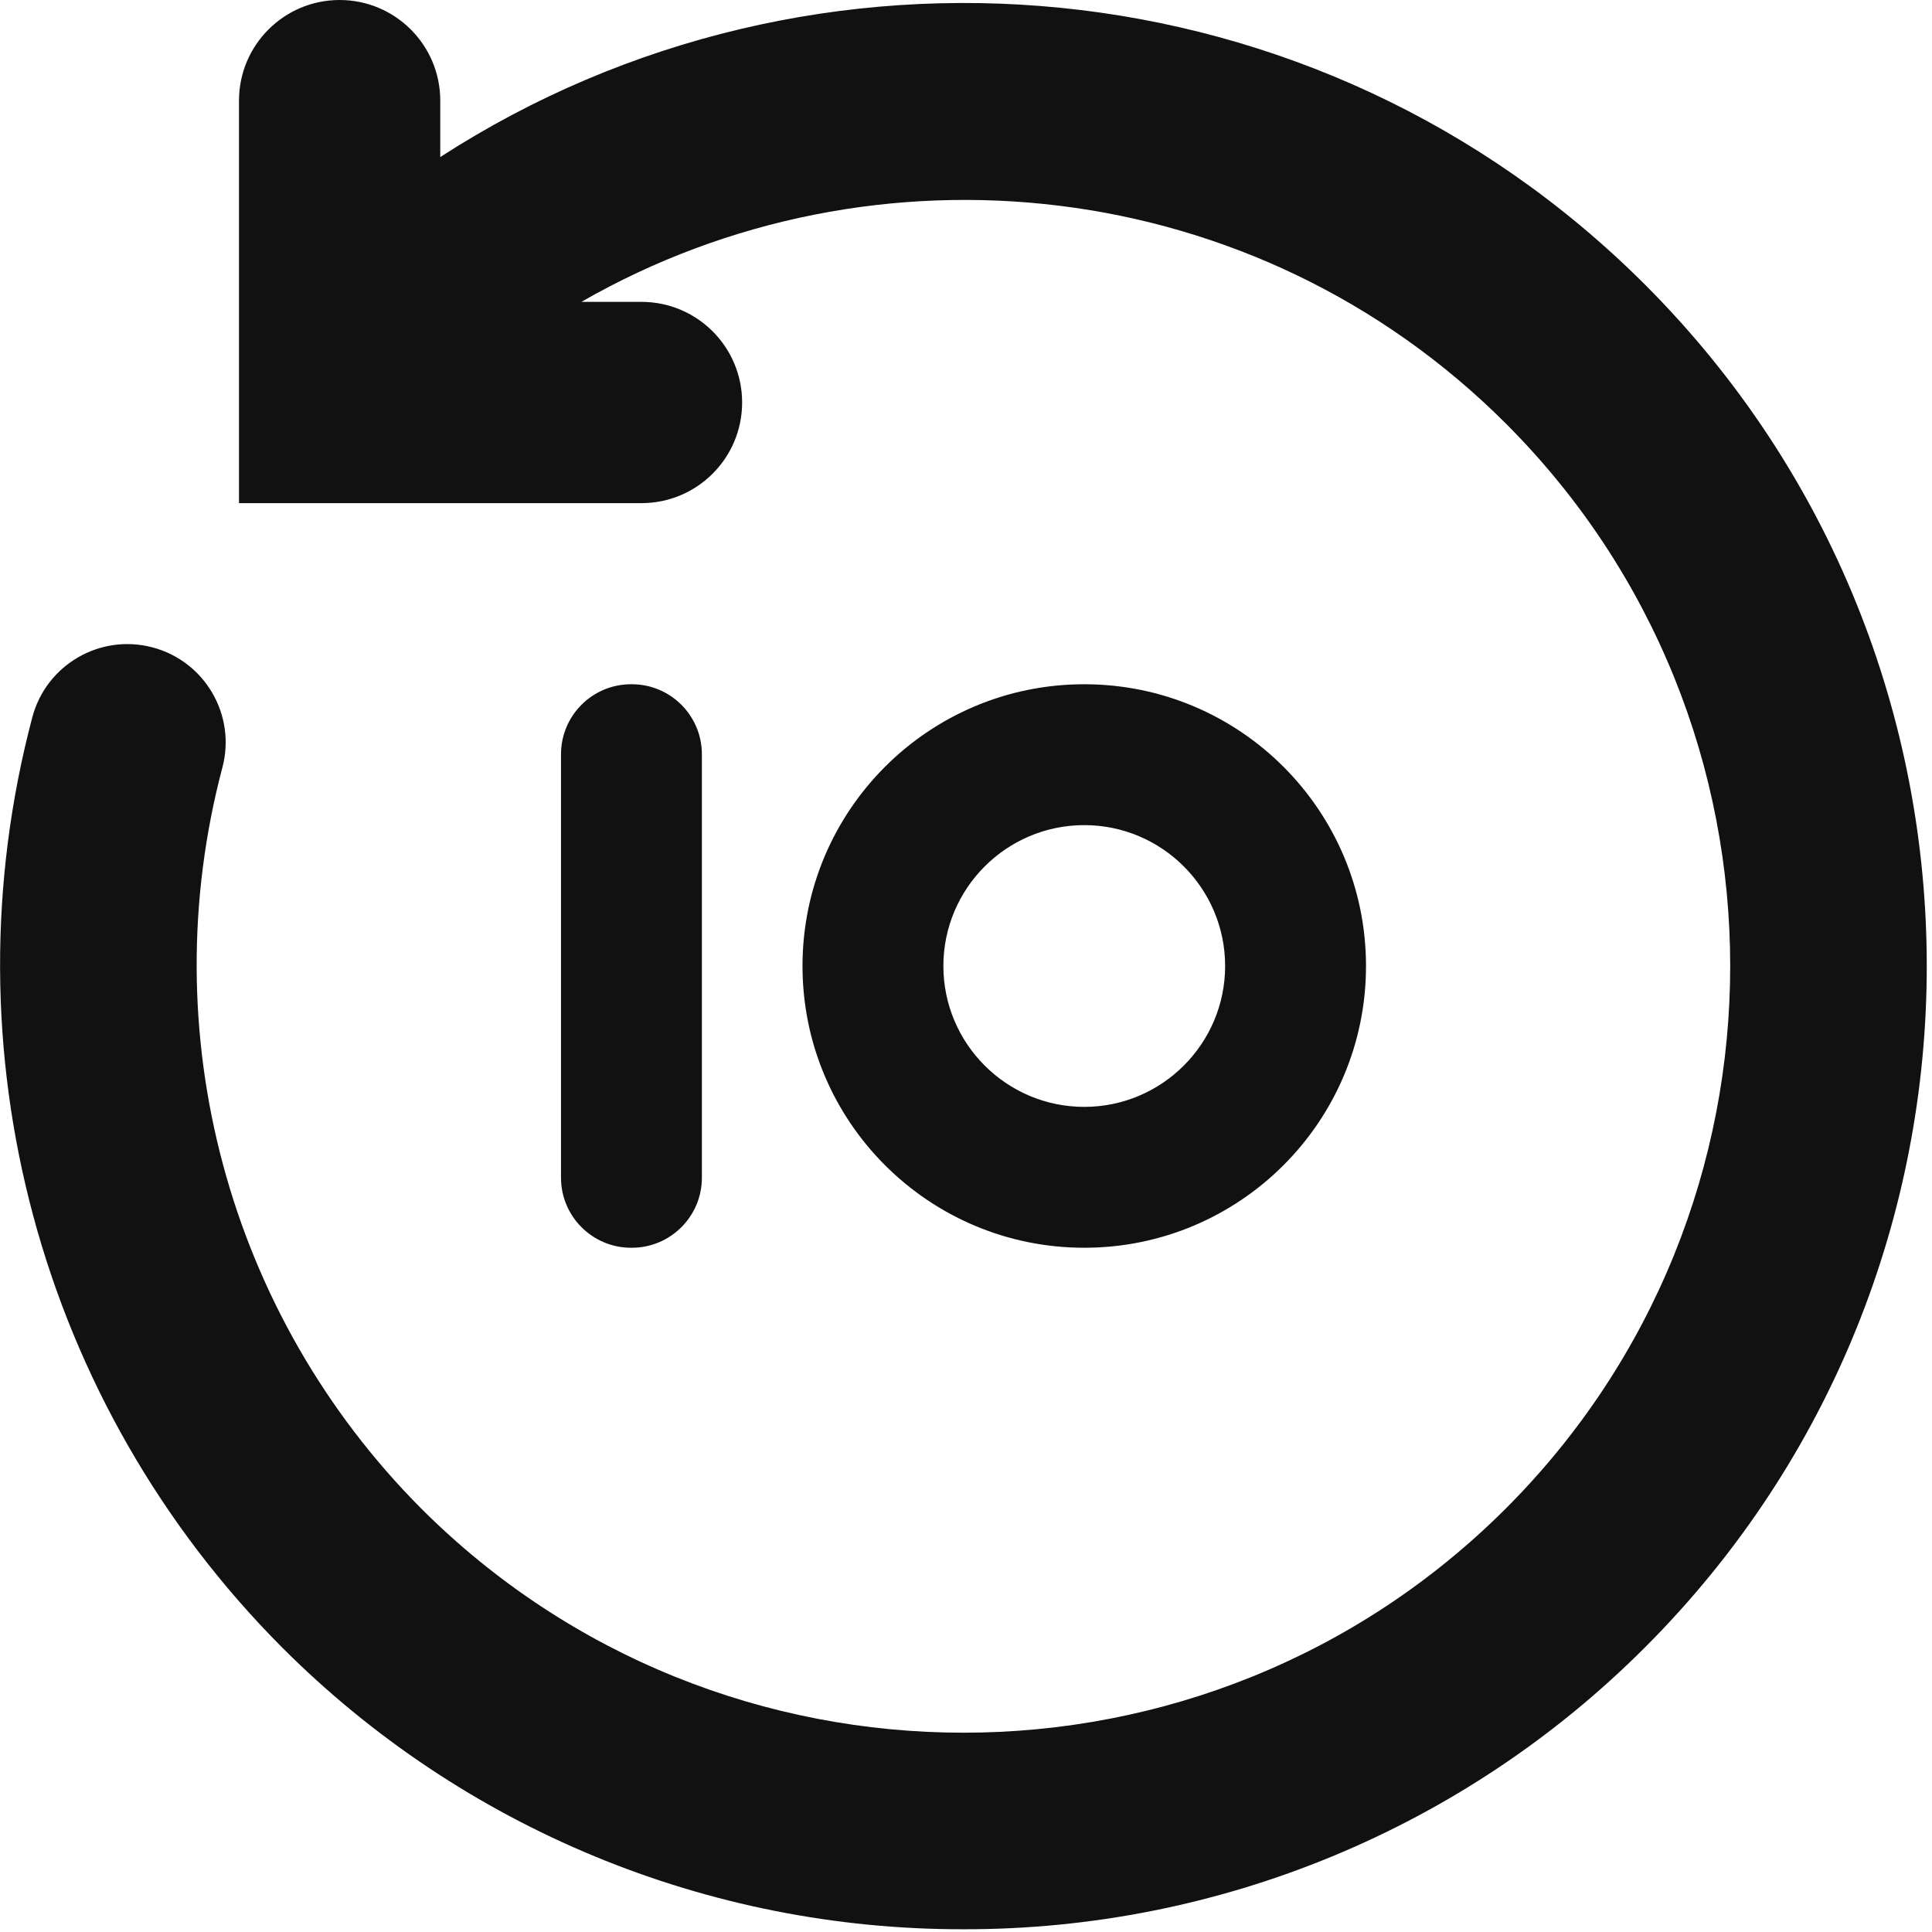
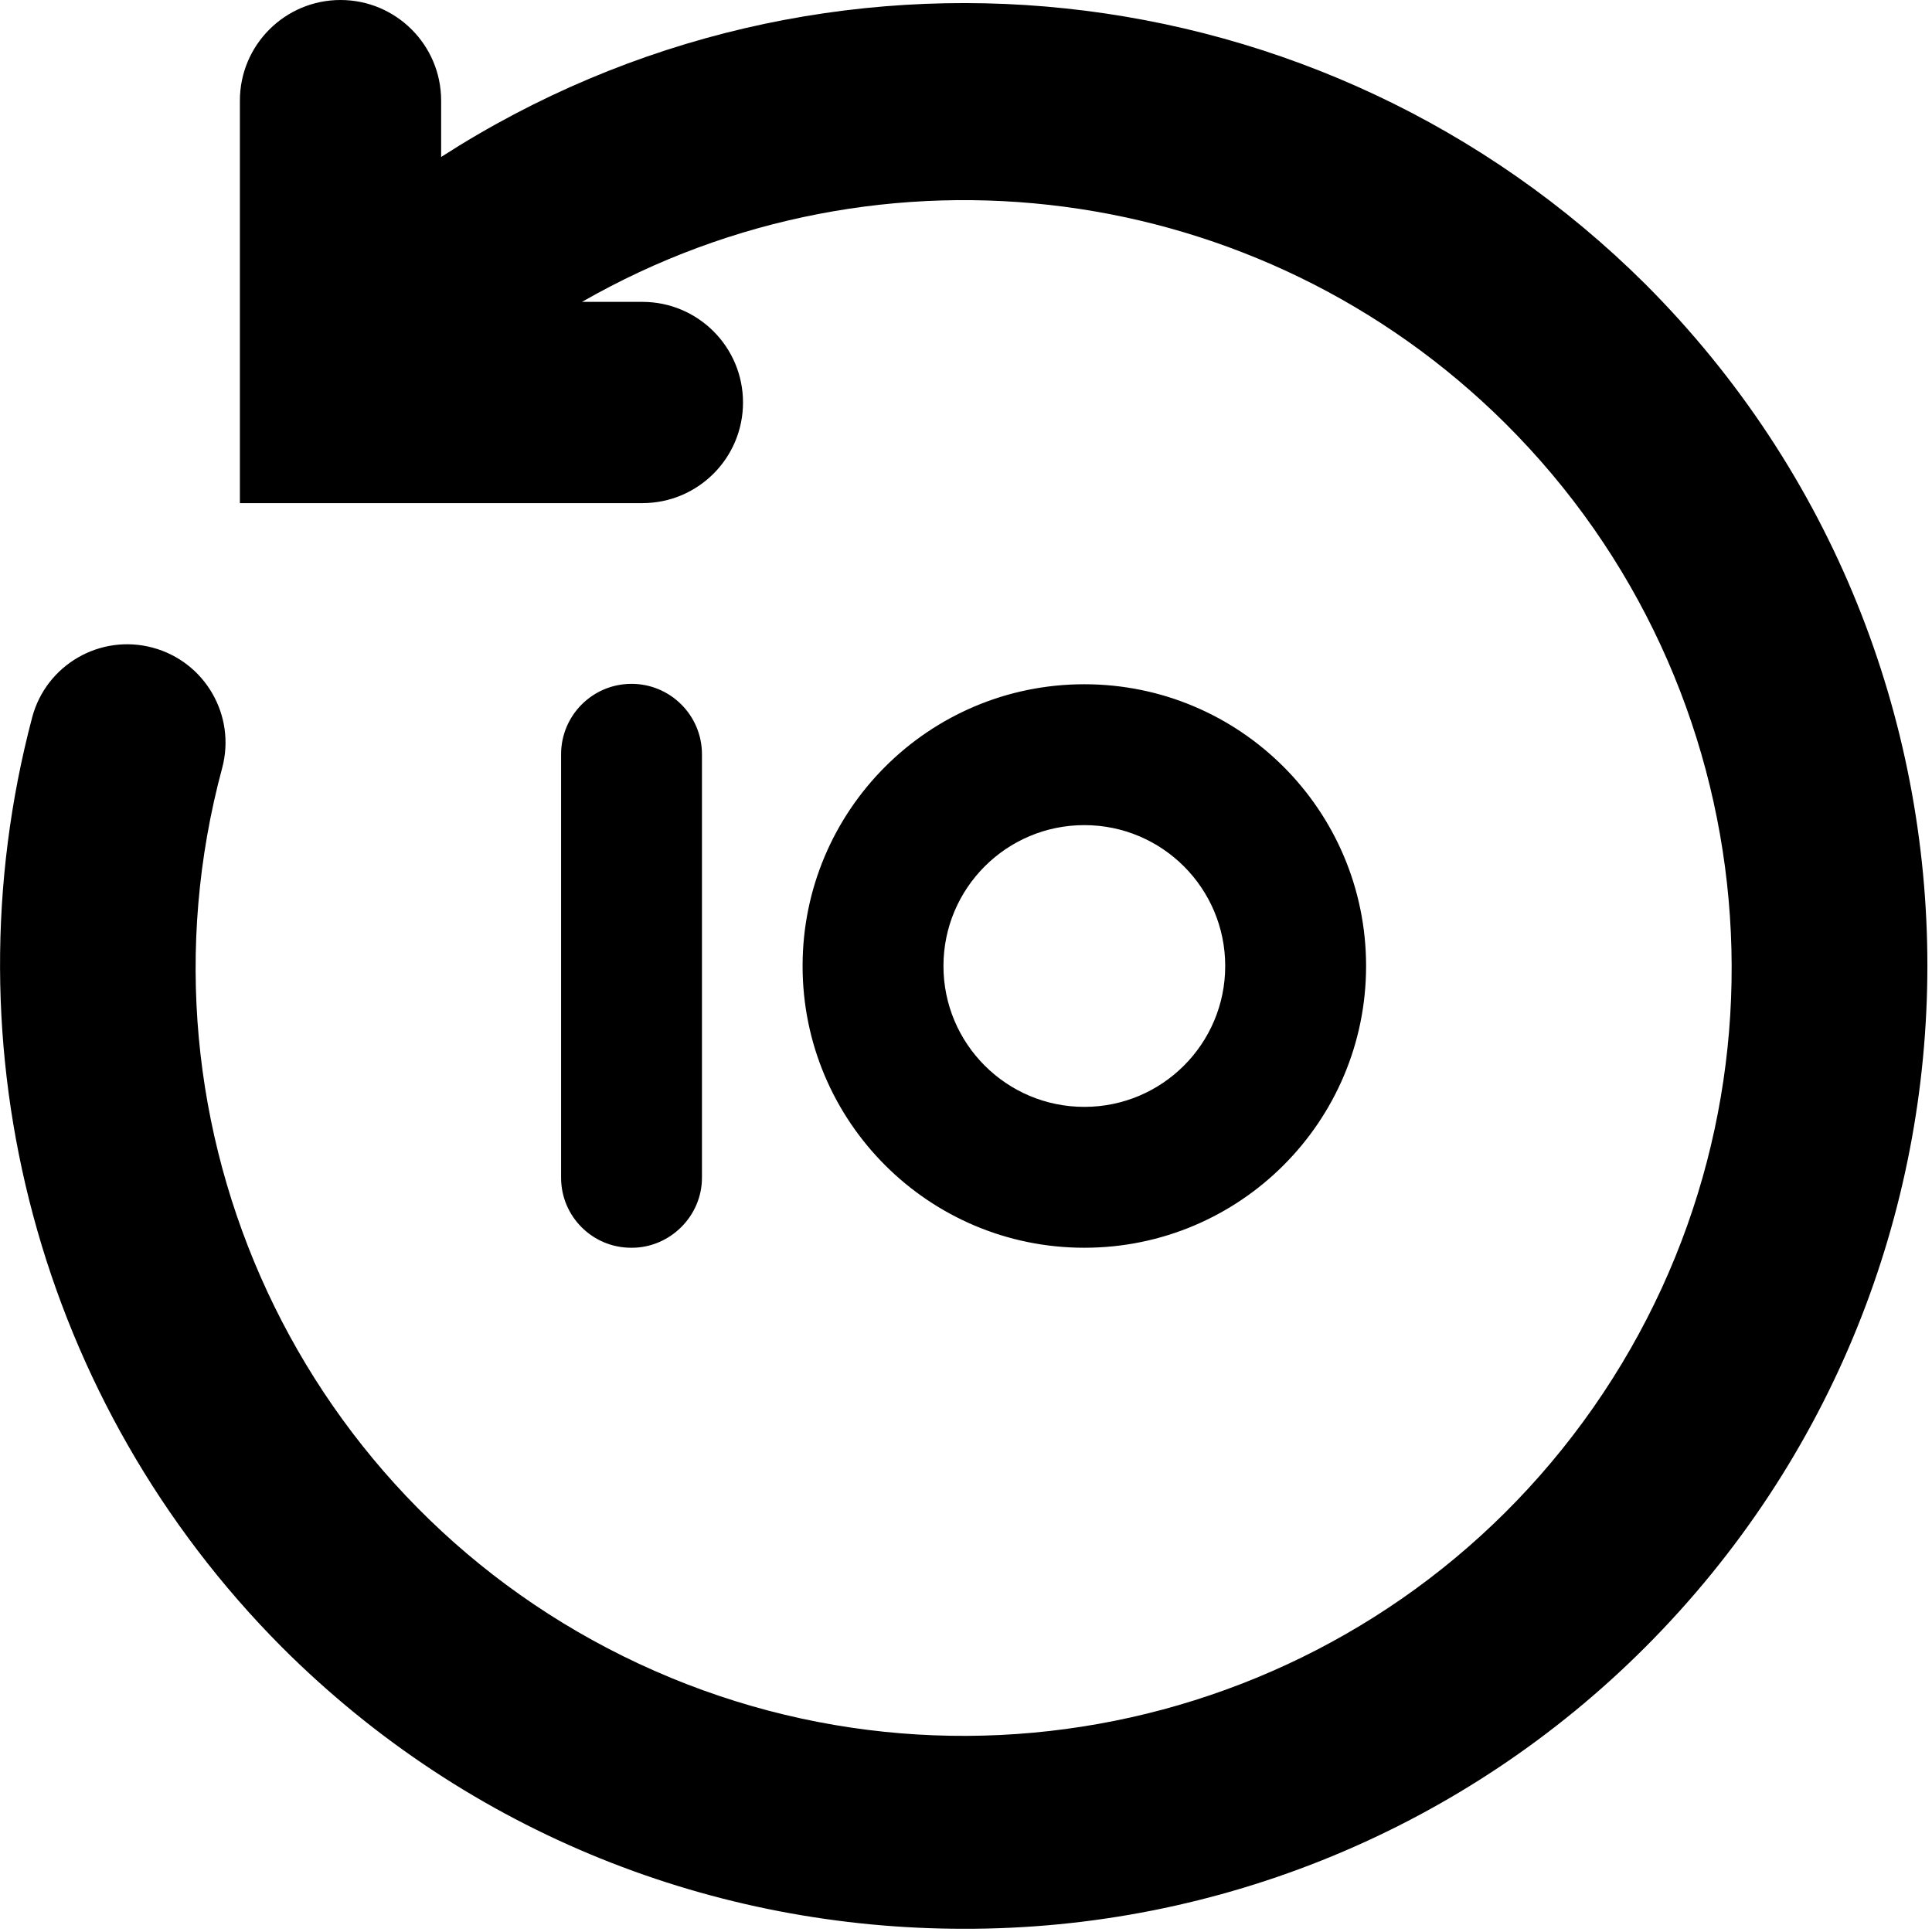
- <svg xmlns="http://www.w3.org/2000/svg" width="24" height="24" fill="none">
-   <path fill="#111" fill-rule="evenodd" d="M13.469 13.75c.965 0 1.75-.785 1.75-1.75s-.785-1.75-1.75-1.75-1.75.785-1.75 1.75.785 1.75 1.75 1.75Zm0 1.75a3.5 3.5 0 1 1 0-7 3.5 3.5 0 0 1 0 7Zm-5.62 0c.48 0 .87-.39.87-.87V9.37a.87.87 0 0 0-.87-.87h-.01a.87.87 0 0 0-.87.87v5.26c0 .48.39.87.87.87h.01Zm12.585 4.965a11.933 11.933 0 0 1-8.465 3.501 11.933 11.933 0 0 1-8.465-3.501A12.015 12.015 0 0 1 .402 8.908a1.22 1.22 0 1 1 2.36.629 9.57 9.57 0 0 0 2.469 9.201c3.716 3.715 9.76 3.715 13.476 0 3.715-3.716 3.715-9.76 0-13.476-3.108-3.107-7.843-3.604-11.485-1.512h.747a1.25 1.25 0 0 1 0 2.5h-5v-5a1.25 1.25 0 0 1 2.5 0v.701c4.636-3 10.906-2.474 14.965 1.584 4.668 4.668 4.668 12.262 0 16.93Z" clip-rule="evenodd" />
+ <svg xmlns="http://www.w3.org/2000/svg" height="24" width="24">
+   <path d="M13.47 13.75a1.75 1.75 0 100-3.5 1.75 1.75 0 000 3.5zm0 1.75a3.5 3.5 0 110-7 3.5 3.5 0 010 7zm-5.63 0a.87.87 0 01-.87-.87V9.37a.87.87 0 011.75 0v5.26c0 .48-.4.87-.87.87zm12.6 4.96a11.93 11.93 0 01-8.47 3.5c-3.07 0-6.13-1.16-8.47-3.5A12.02 12.02 0 01.4 8.91a1.22 1.22 0 012.36.63A9.54 9.54 0 1018.7 5.26 9.54 9.54 0 007.23 3.75h.75a1.25 1.25 0 010 2.5h-5v-5a1.25 1.25 0 012.5 0v.7a12 12 0 0114.96 1.58 11.98 11.98 0 010 16.93z" />
</svg>
